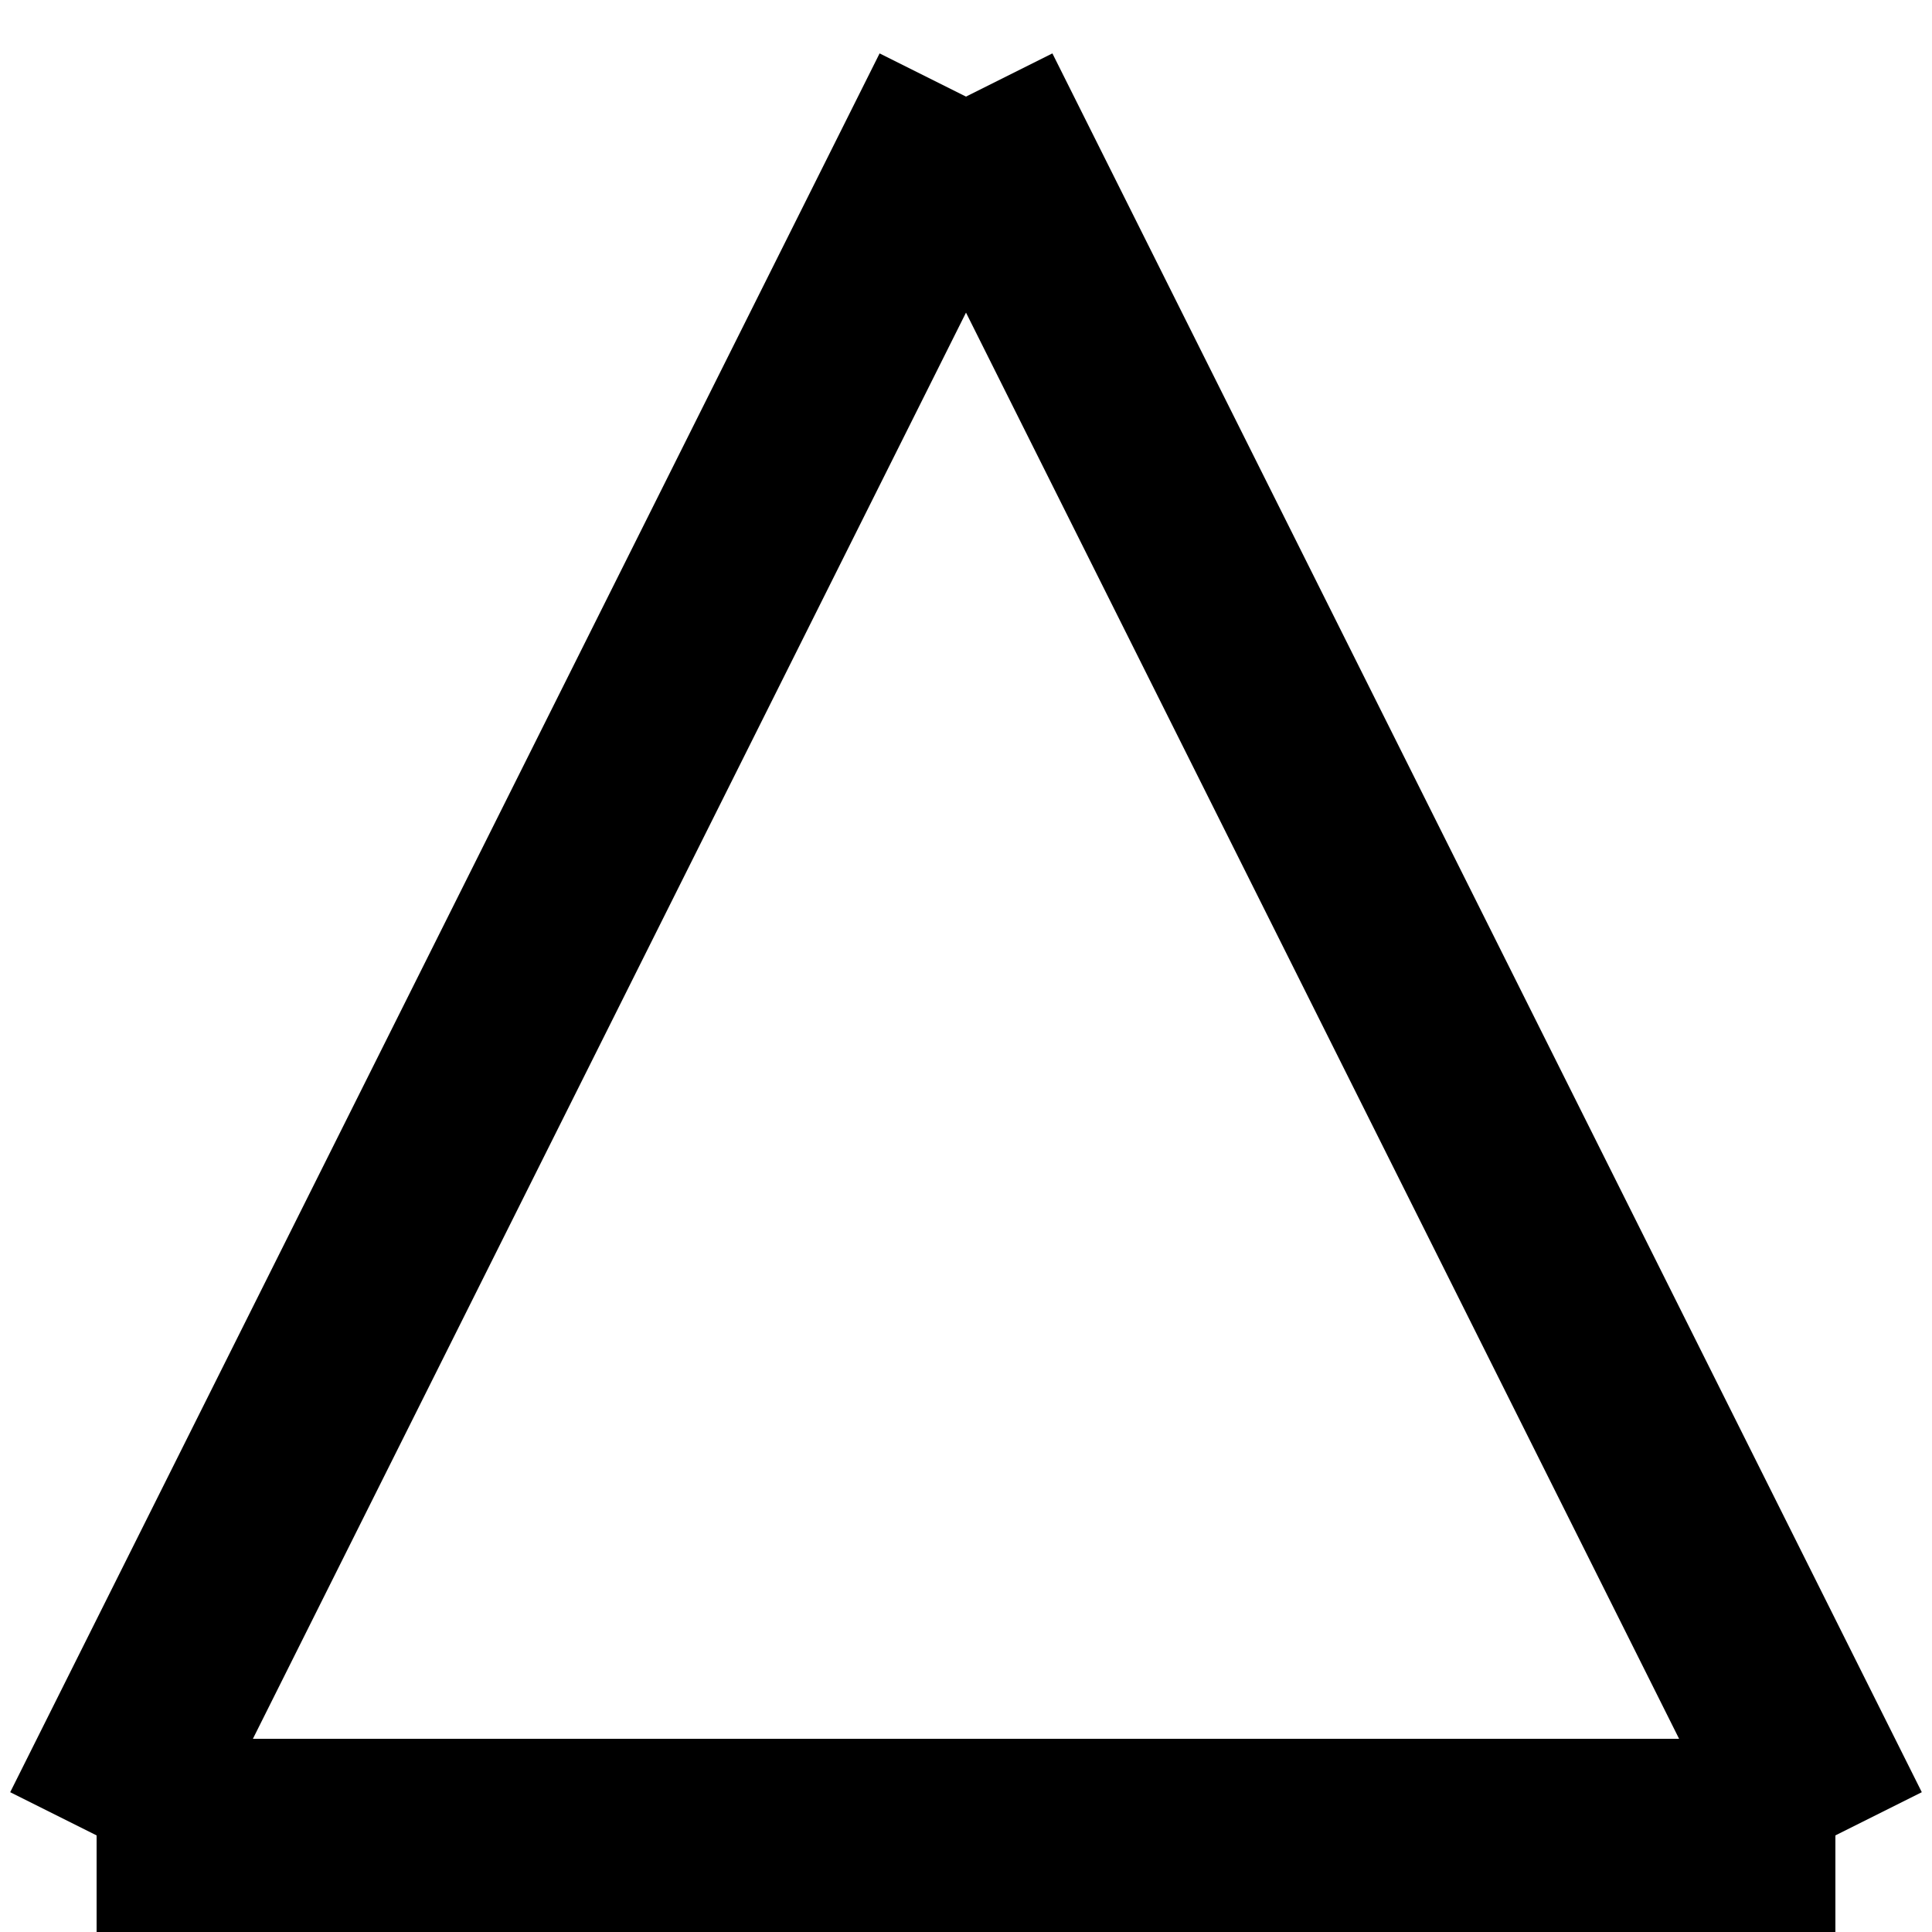
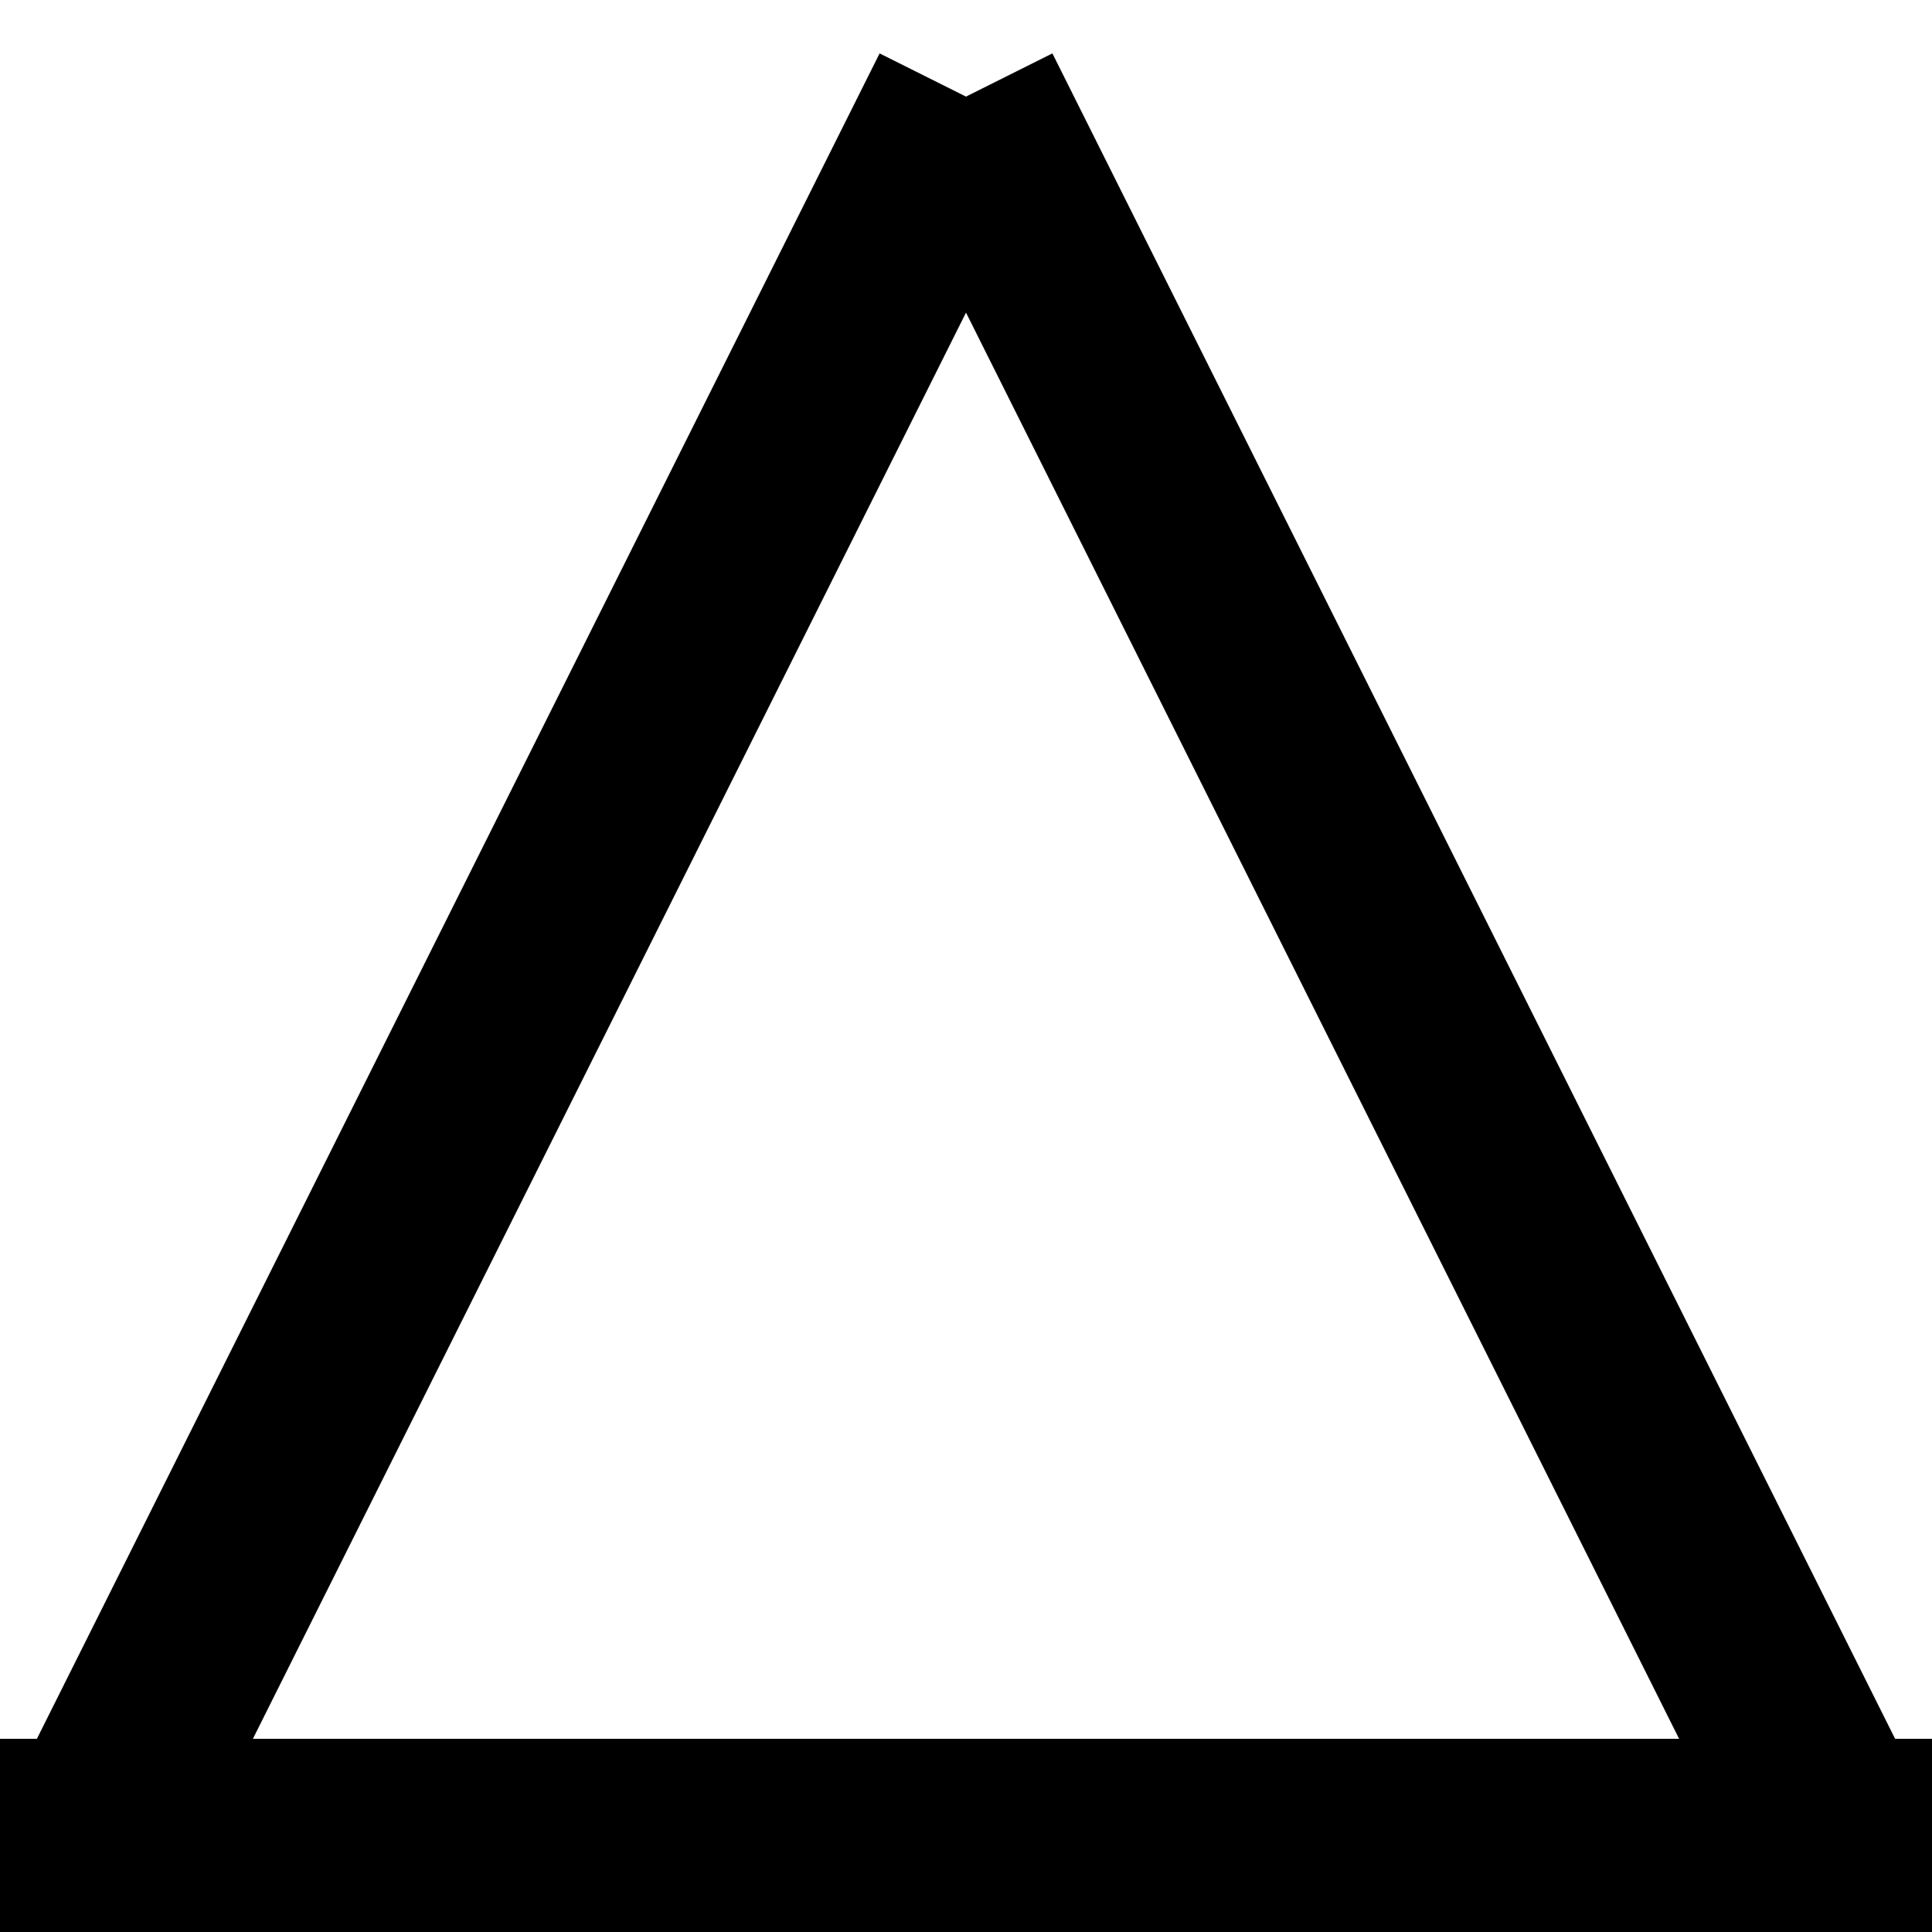
<svg xmlns="http://www.w3.org/2000/svg" width="20" height="20">
-   <line x1="1" y1="19" x2="19" y2="19" stroke-width="2" stroke="black" />
+   <line x1="0" y1="19" x2="20" y2="19" stroke-width="2" stroke="black" />
  <line x1="19" y1="19" x2="10" y2="1" stroke-width="2" stroke="black" />
  <line x1="10" y1="1" x2="1" y2="19" stroke-width="2" stroke="black" />
</svg>
